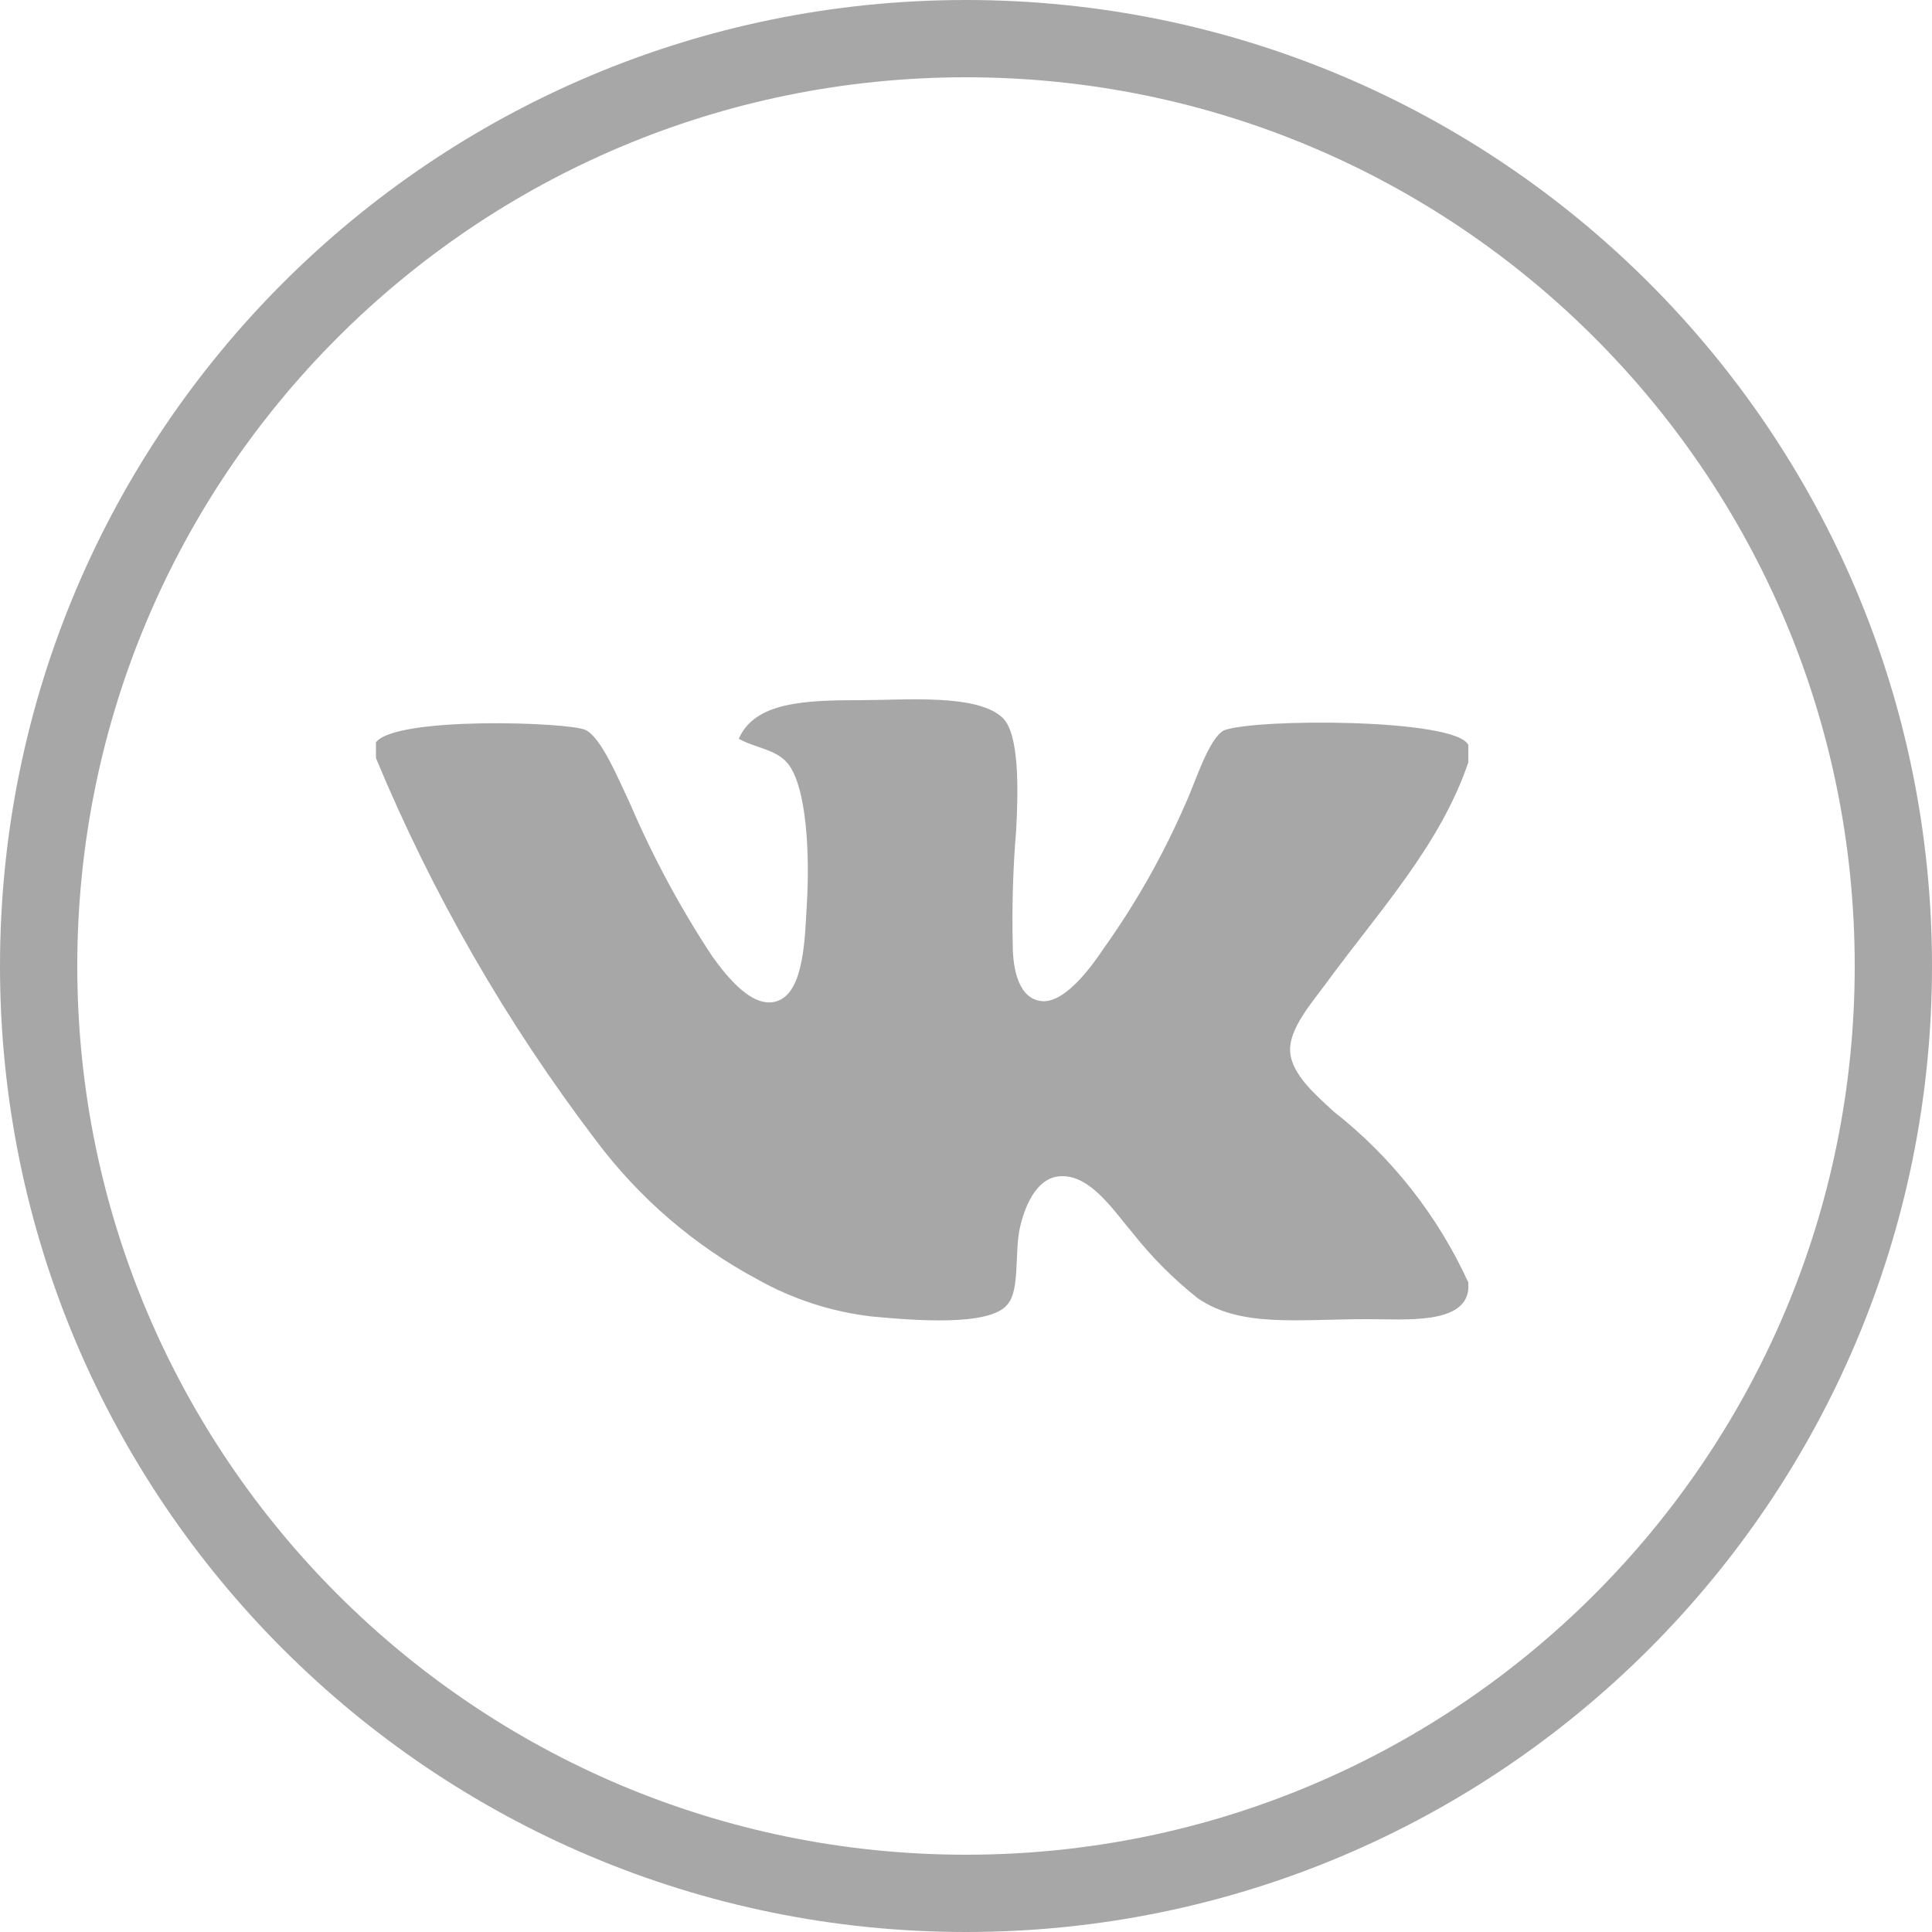
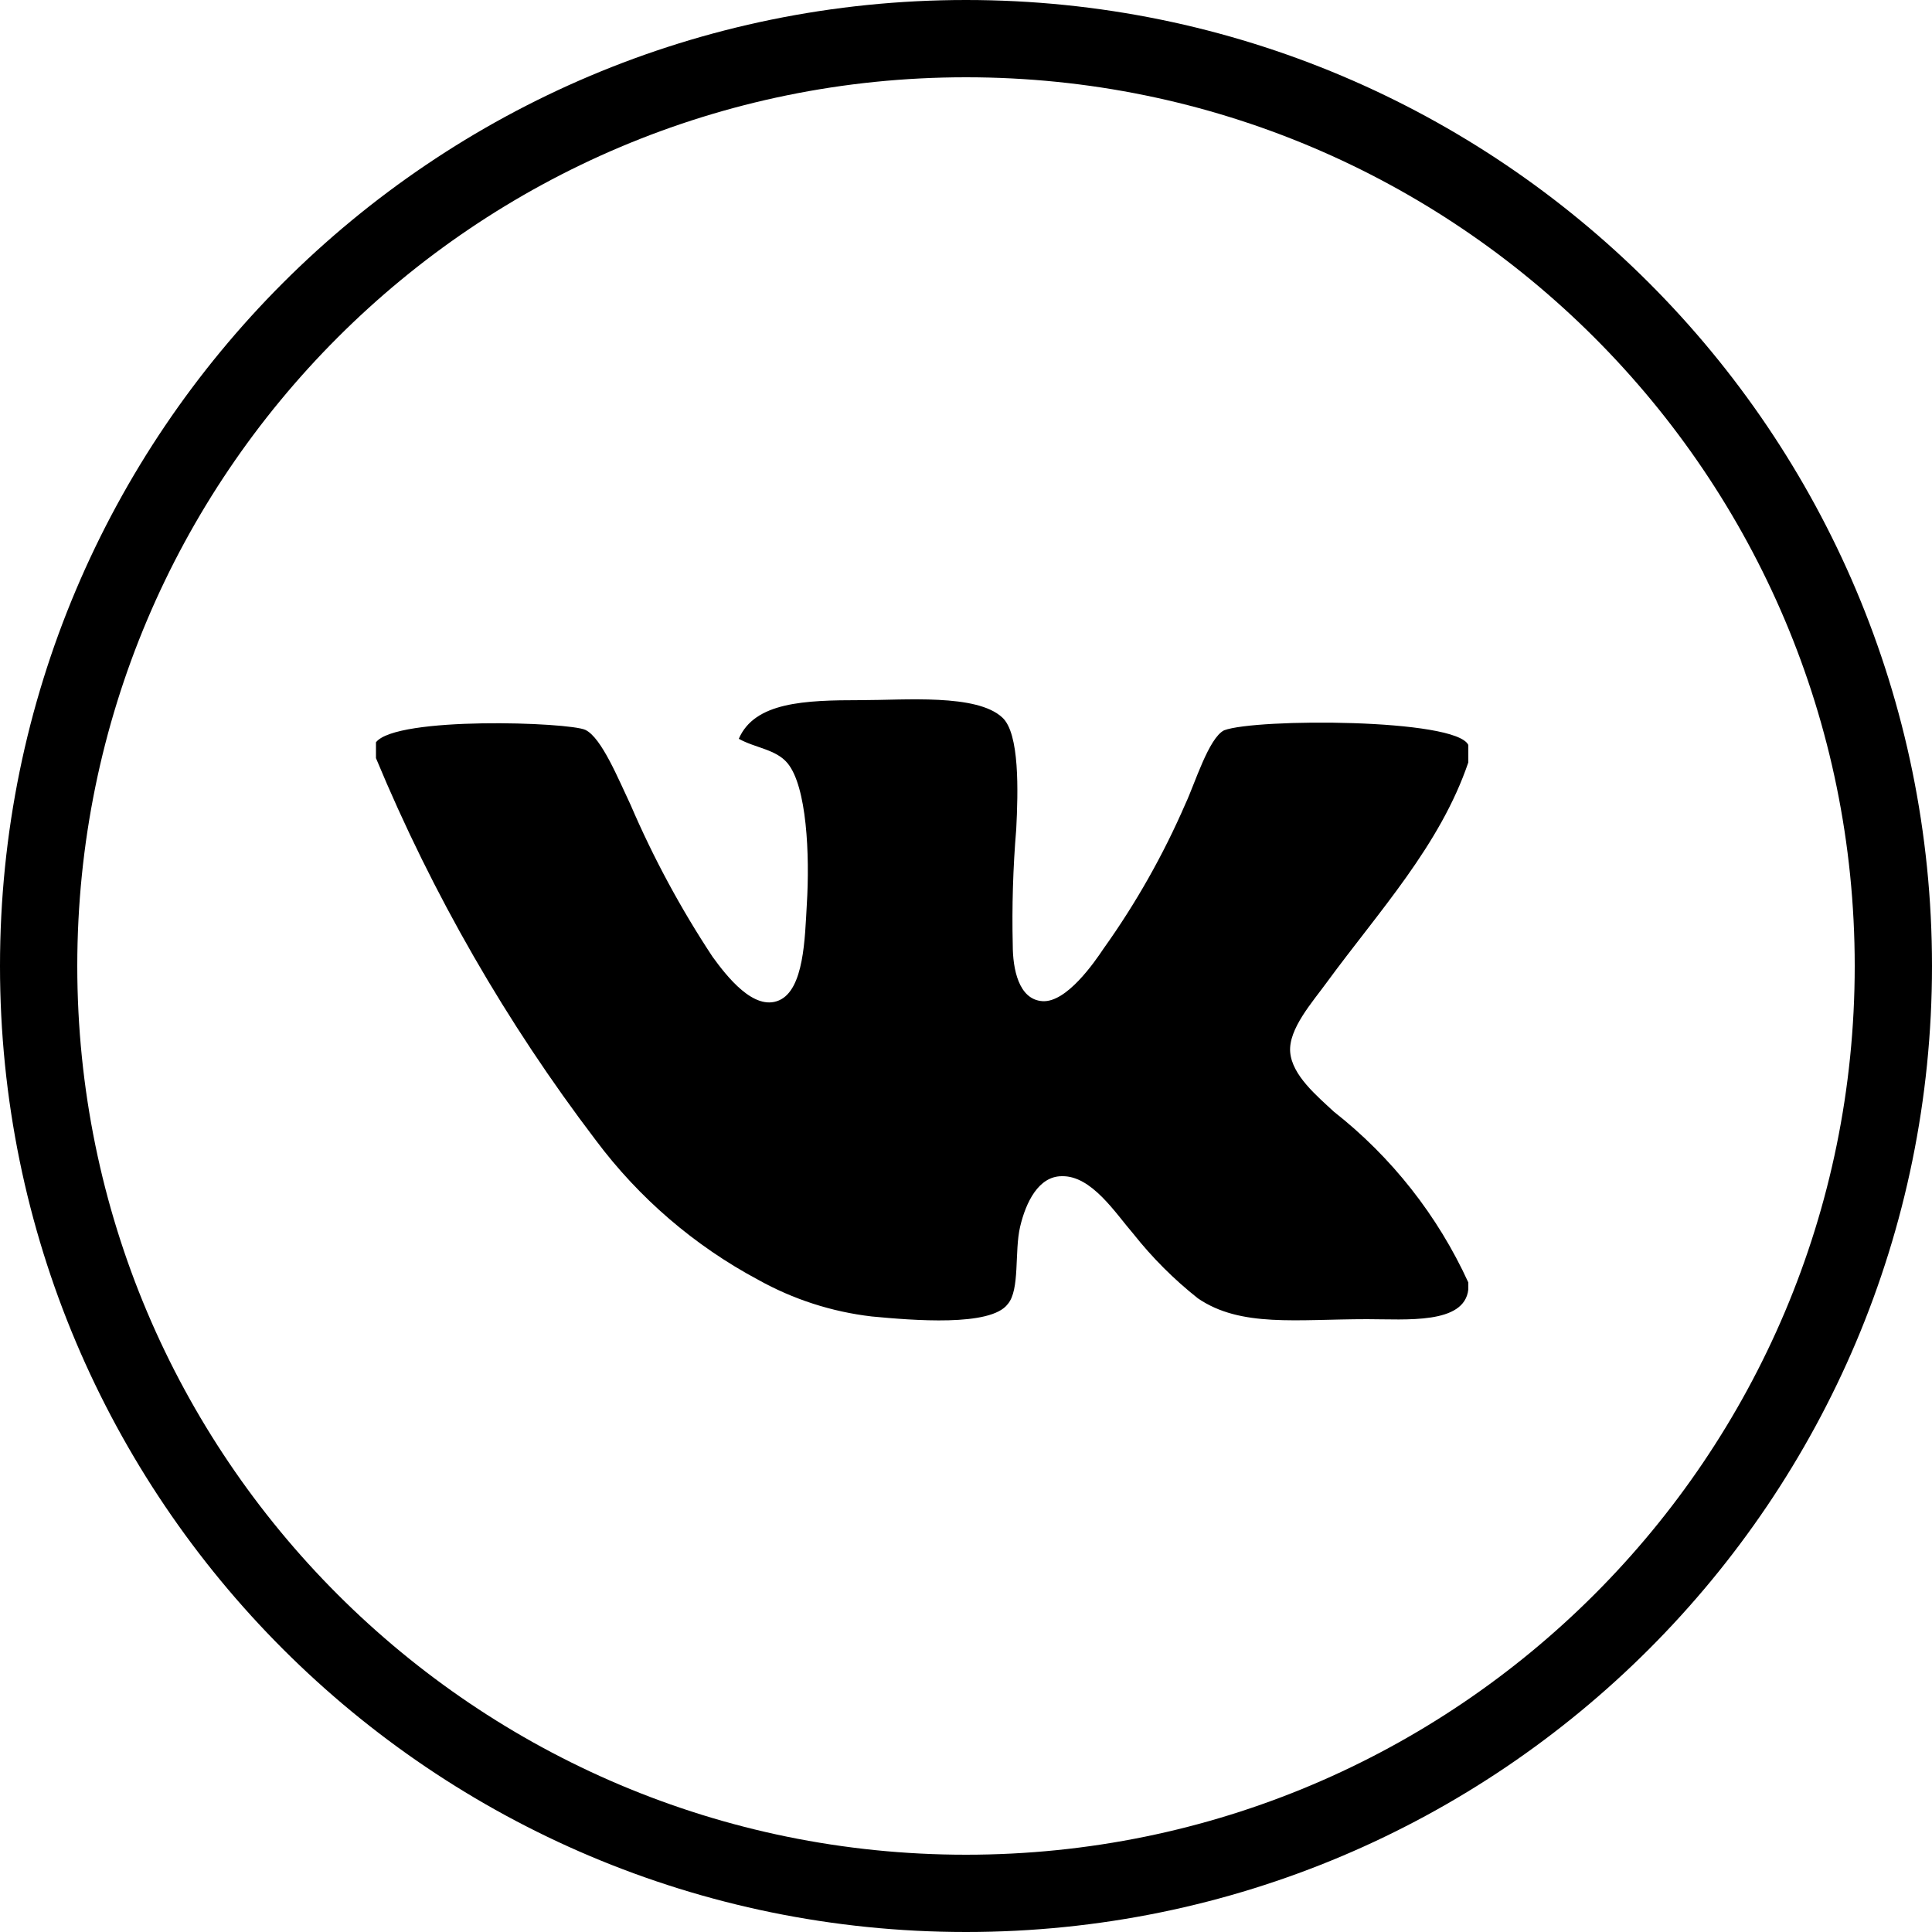
<svg xmlns="http://www.w3.org/2000/svg" viewBox="0 0 50 50">
  <defs>
-     <style>.cls-1{fill:none;stroke:#a7a7a7;stroke-miterlimit:10;stroke-width:2px;}.cls-2{fill:#a7a7a7;fill-rule:evenodd;}</style>
+     <style>.cls-1{fill:none;stroke:#000;stroke-miterlimit:10;stroke-width:2px;}.cls-2{fill:#000;fill-rule:evenodd;}</style>
  </defs>
  <g id="Слой_2" data-name="Слой 2">
    <g id="Слой_1-2" data-name="Слой 1">
      <path class="cls-1" d="M25,49h0A24,24,0,0,0,49,25h0A24,24,0,1,0,1,25H1A24,24,0,0,0,25,49Z" />
      <path class="cls-2" d="M38,19.28v.45c-.73,2.15-2.32,3.86-3.66,5.69-.37.51-1,1.21-.95,1.81s.69,1.13,1.13,1.54A11.93,11.93,0,0,1,38,33.19v.18c-.1.91-1.61.77-2.62.77-1.82,0-3.27.22-4.38-.54a10.23,10.23,0,0,1-1.67-1.67c-.46-.53-1.08-1.51-1.85-1.49-.6,0-.93.67-1.08,1.31s0,1.63-.32,2c-.44.59-2.46.42-3.52.32a7.91,7.91,0,0,1-2.94-.95,12.74,12.74,0,0,1-4.2-3.61,44.58,44.58,0,0,1-5.69-9.89v-.41c.53-.68,5-.52,5.42-.32s.86,1.29,1.17,1.94a25.11,25.11,0,0,0,2.12,3.93c.37.51,1.07,1.41,1.72,1.13s.67-1.62.72-2.48c.08-1.29,0-3.06-.5-3.66-.3-.36-.83-.39-1.26-.63.41-.95,1.7-1,3.16-1,1.14,0,3-.17,3.66.45.45.41.41,1.91.36,2.89a28.07,28.07,0,0,0-.09,3c0,.61.15,1.41.77,1.45s1.34-1,1.58-1.36a20.43,20.43,0,0,0,2.12-3.75c.24-.51.6-1.7,1-1.9C32.5,18.59,37.68,18.59,38,19.28Z" />
    </g>
  </g>
</svg>
